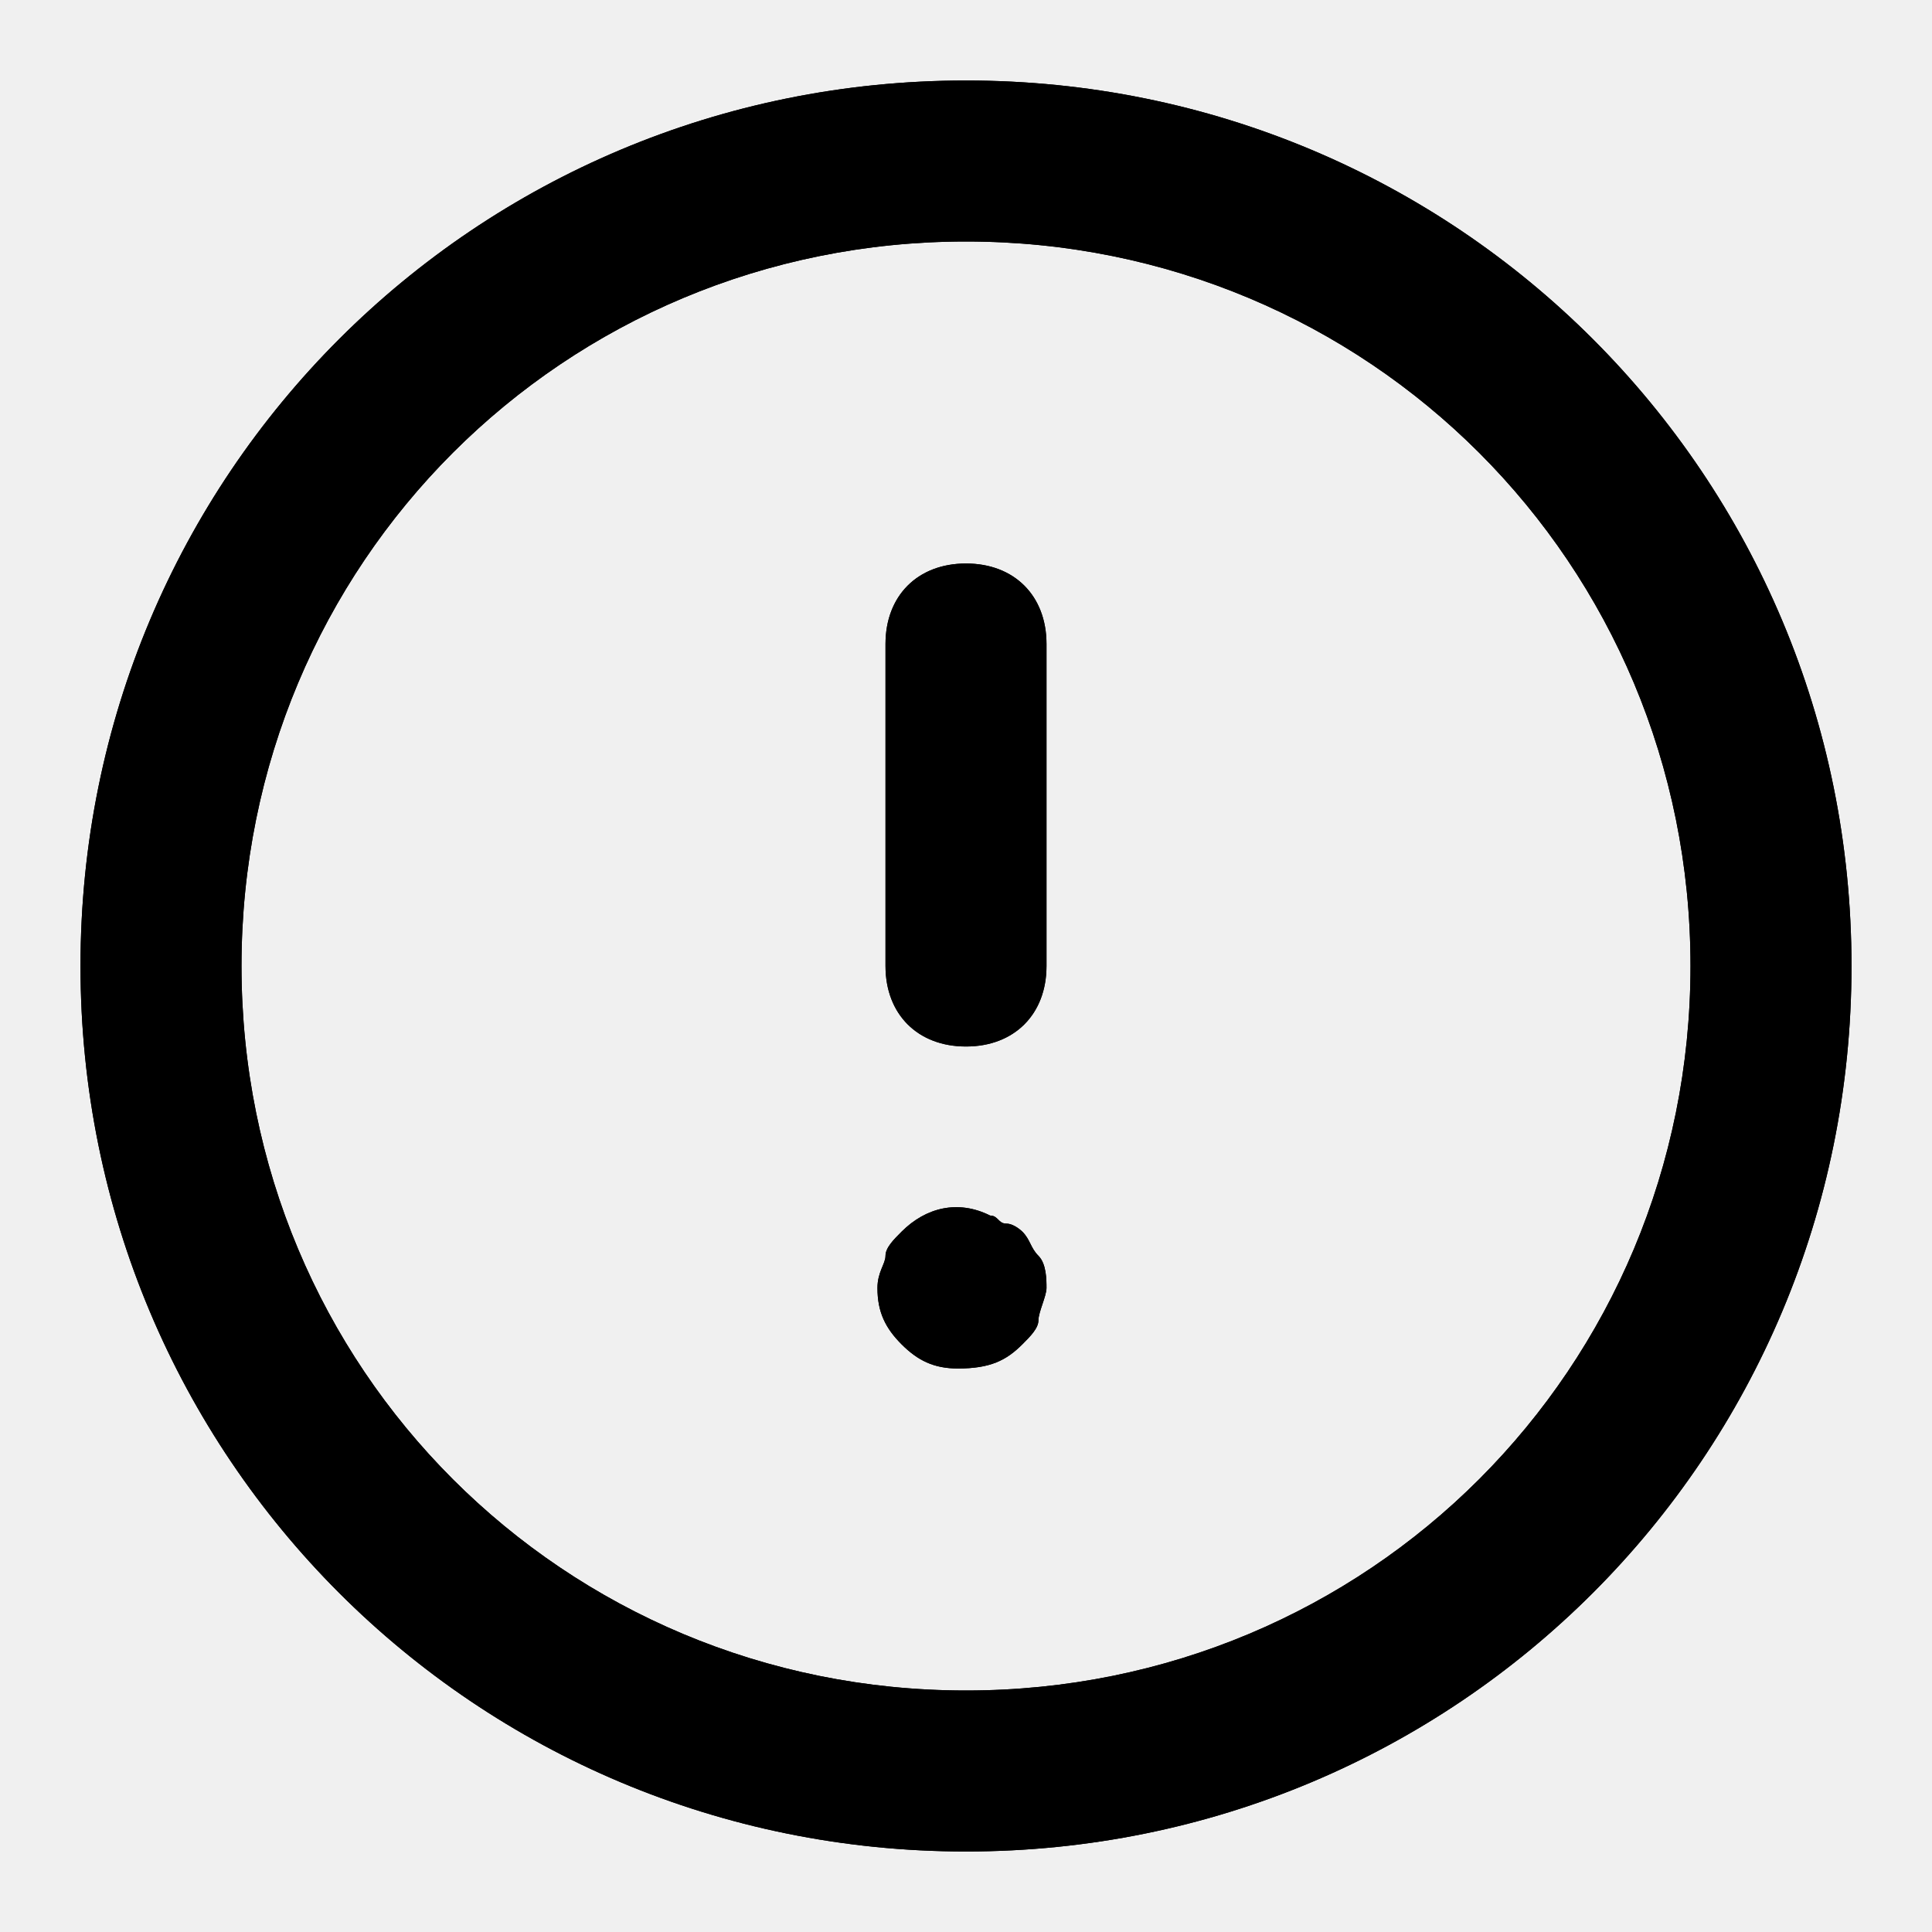
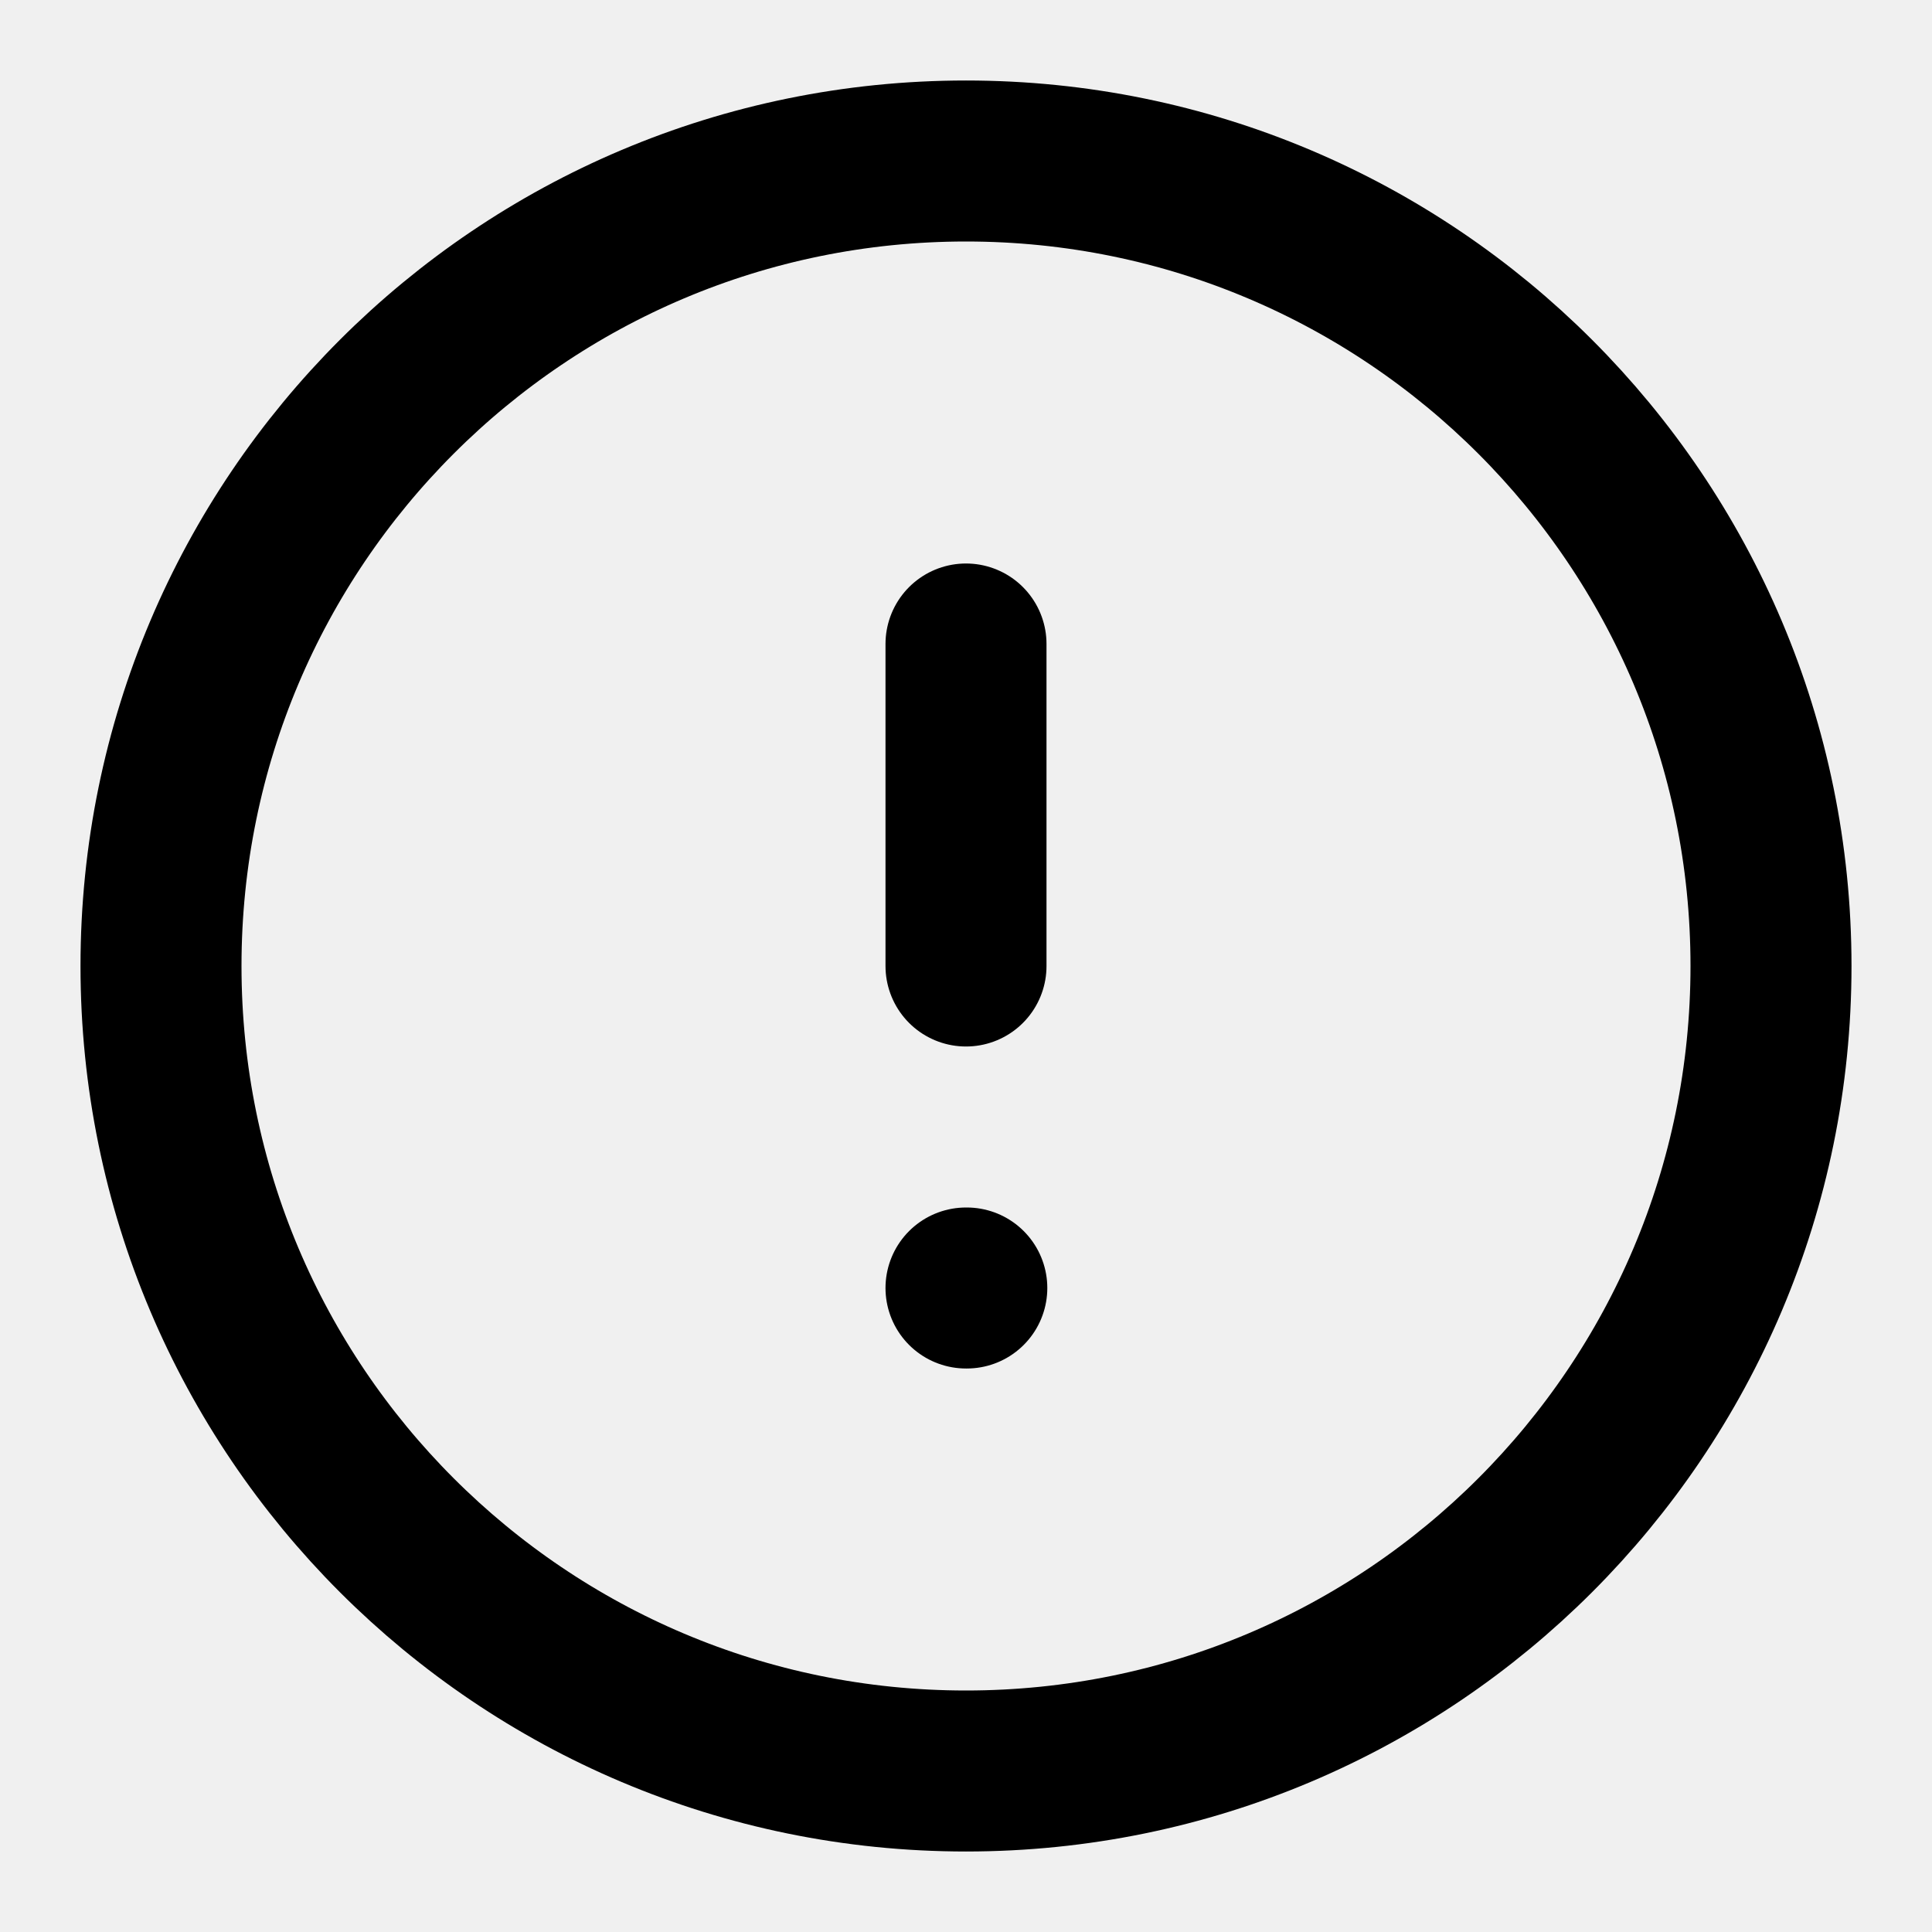
- <svg xmlns="http://www.w3.org/2000/svg" xmlns:xlink="http://www.w3.org/1999/xlink" width="18px" height="18px" viewBox="0 0 18 18" version="1.1">
-   <defs>
-     <path d="M9,17.25 C4.425,17.25 0.75,13.575 0.75,9 C0.75,4.425 4.425,0.75 9,0.75 C13.575,0.75 17.25,4.425 17.25,9 C17.25,13.575 13.575,17.25 9,17.25 Z M9,2.25 C5.25,2.25 2.25,5.25 2.25,9 C2.25,12.75 5.25,15.75 9,15.75 C12.75,15.75 15.75,12.75 15.75,9 C15.75,5.25 12.75,2.25 9,2.25 Z M9.75,9 L9.75,6 C9.75,5.55 9.45,5.25 9,5.25 C8.55,5.25 8.25,5.55 8.25,6 L8.25,9 C8.25,9.45 8.55,9.75 9,9.75 C9.45,9.75 9.75,9.45 9.75,9 Z M9.525,12.525 C9.6,12.45 9.675,12.375 9.675,12.3 C9.675,12.225 9.75,12.075 9.75,12 C9.75,11.925 9.75,11.775 9.675,11.7 C9.6,11.625 9.6,11.55 9.525,11.475 C9.525,11.475 9.45,11.4 9.375,11.4 C9.3,11.4 9.3,11.325 9.225,11.325 C8.925,11.175 8.625,11.25 8.4,11.475 C8.325,11.55 8.25,11.625 8.25,11.7 C8.25,11.775 8.175,11.85 8.175,12 C8.175,12.225 8.25,12.375 8.4,12.525 C8.55,12.675 8.7,12.75 8.925,12.75 C9.225,12.75 9.375,12.675 9.525,12.525 Z" id="path-1" />
-   </defs>
-   <g id="Page-1" stroke="none" stroke-width="1" fill="none" fill-rule="evenodd">
-     <g id="BackUp-Tool---1" transform="translate(-322, -190)">
-       <g id="Group-4" transform="translate(45, 178)">
-         <g id="icon-/-alert-octagon-icon-/-alert-circle" transform="translate(277, 12)">
-           <mask id="mask-2" fill="white">
-             <use xlink:href="#path-1" />
-           </mask>
-           <use id="Mask" fill="#000000" fill-rule="nonzero" xlink:href="#path-1" />
-           <g id="Icon-Color-color-/-black" mask="url(#mask-2)" fill="#000000">
-             <rect id="Shape" x="0" y="0" width="18" height="18" />
-           </g>
-         </g>
-       </g>
-     </g>
-   </g>
+ <svg xmlns="http://www.w3.org/2000/svg" width="24" height="24" viewBox="0 0 24 24" fill="none" stroke="currentColor" stroke-width="2" stroke-linecap="round" stroke-linejoin="round" class="feather feather-alert-circle">
+   <circle cx="12" cy="12" r="10" />
+   <line x1="12" y1="8" x2="12" y2="12" />
+   <line x1="12" y1="16" x2="12.01" y2="16" />
</svg>
